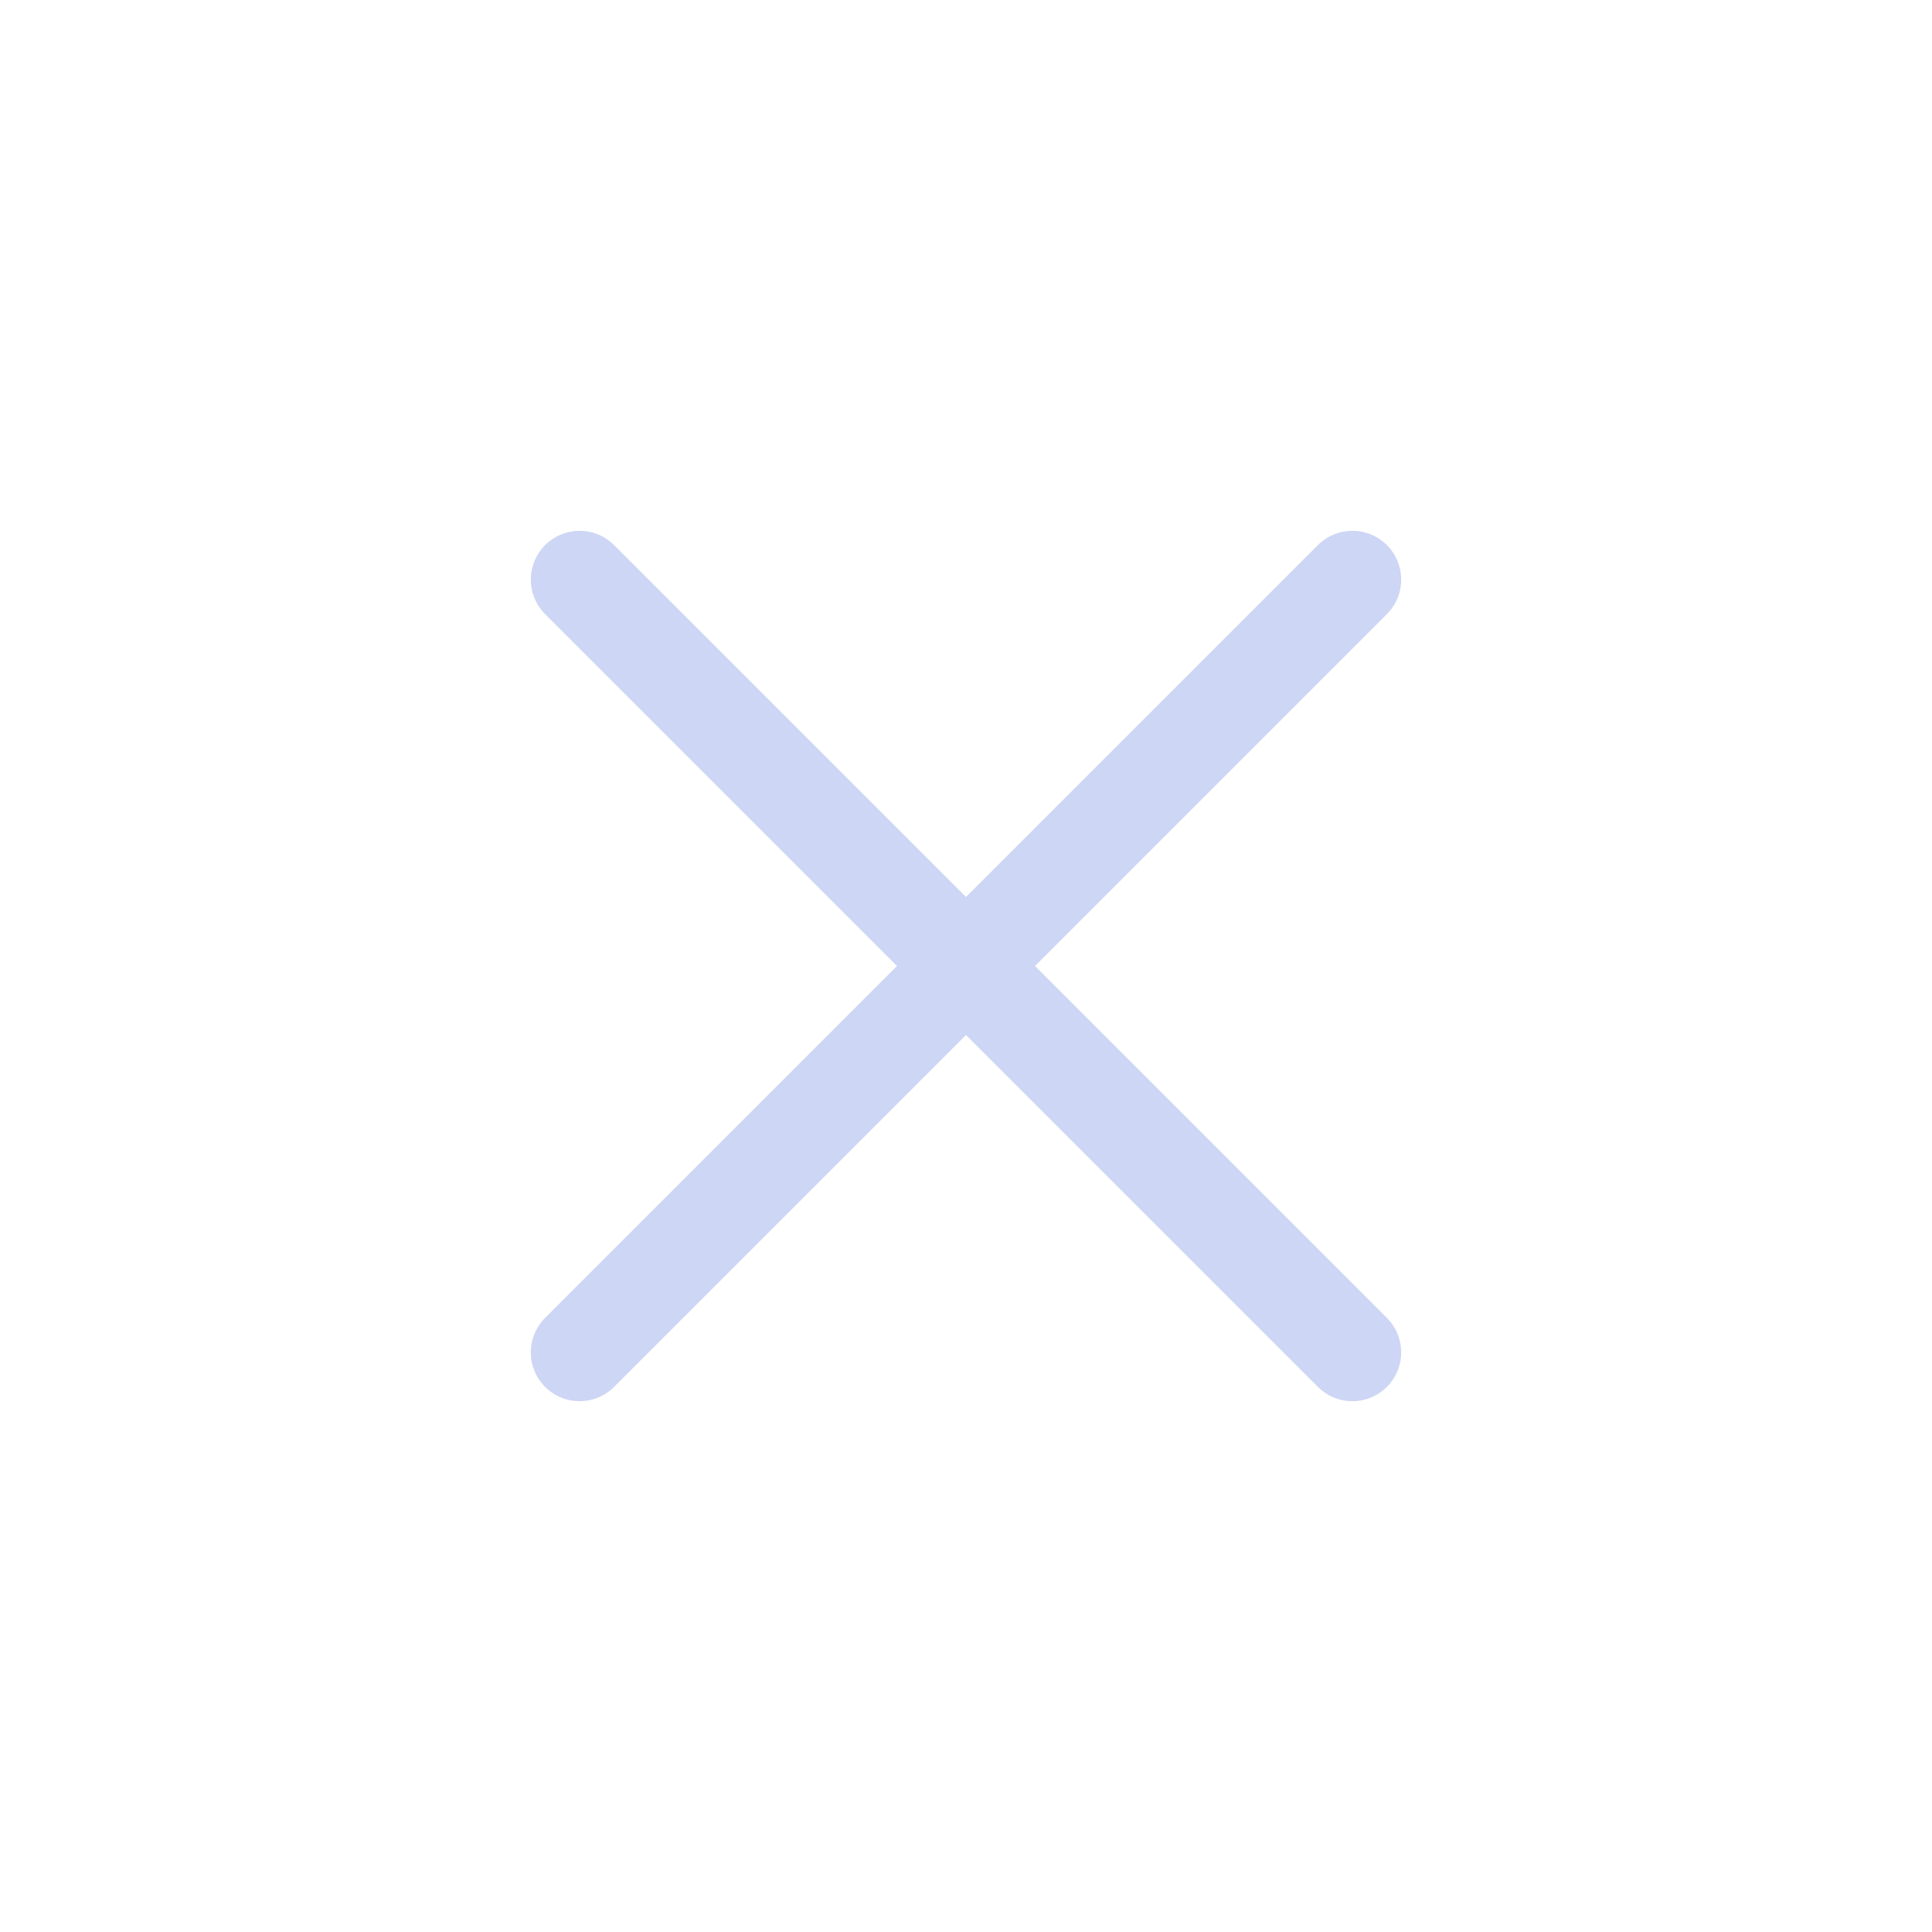
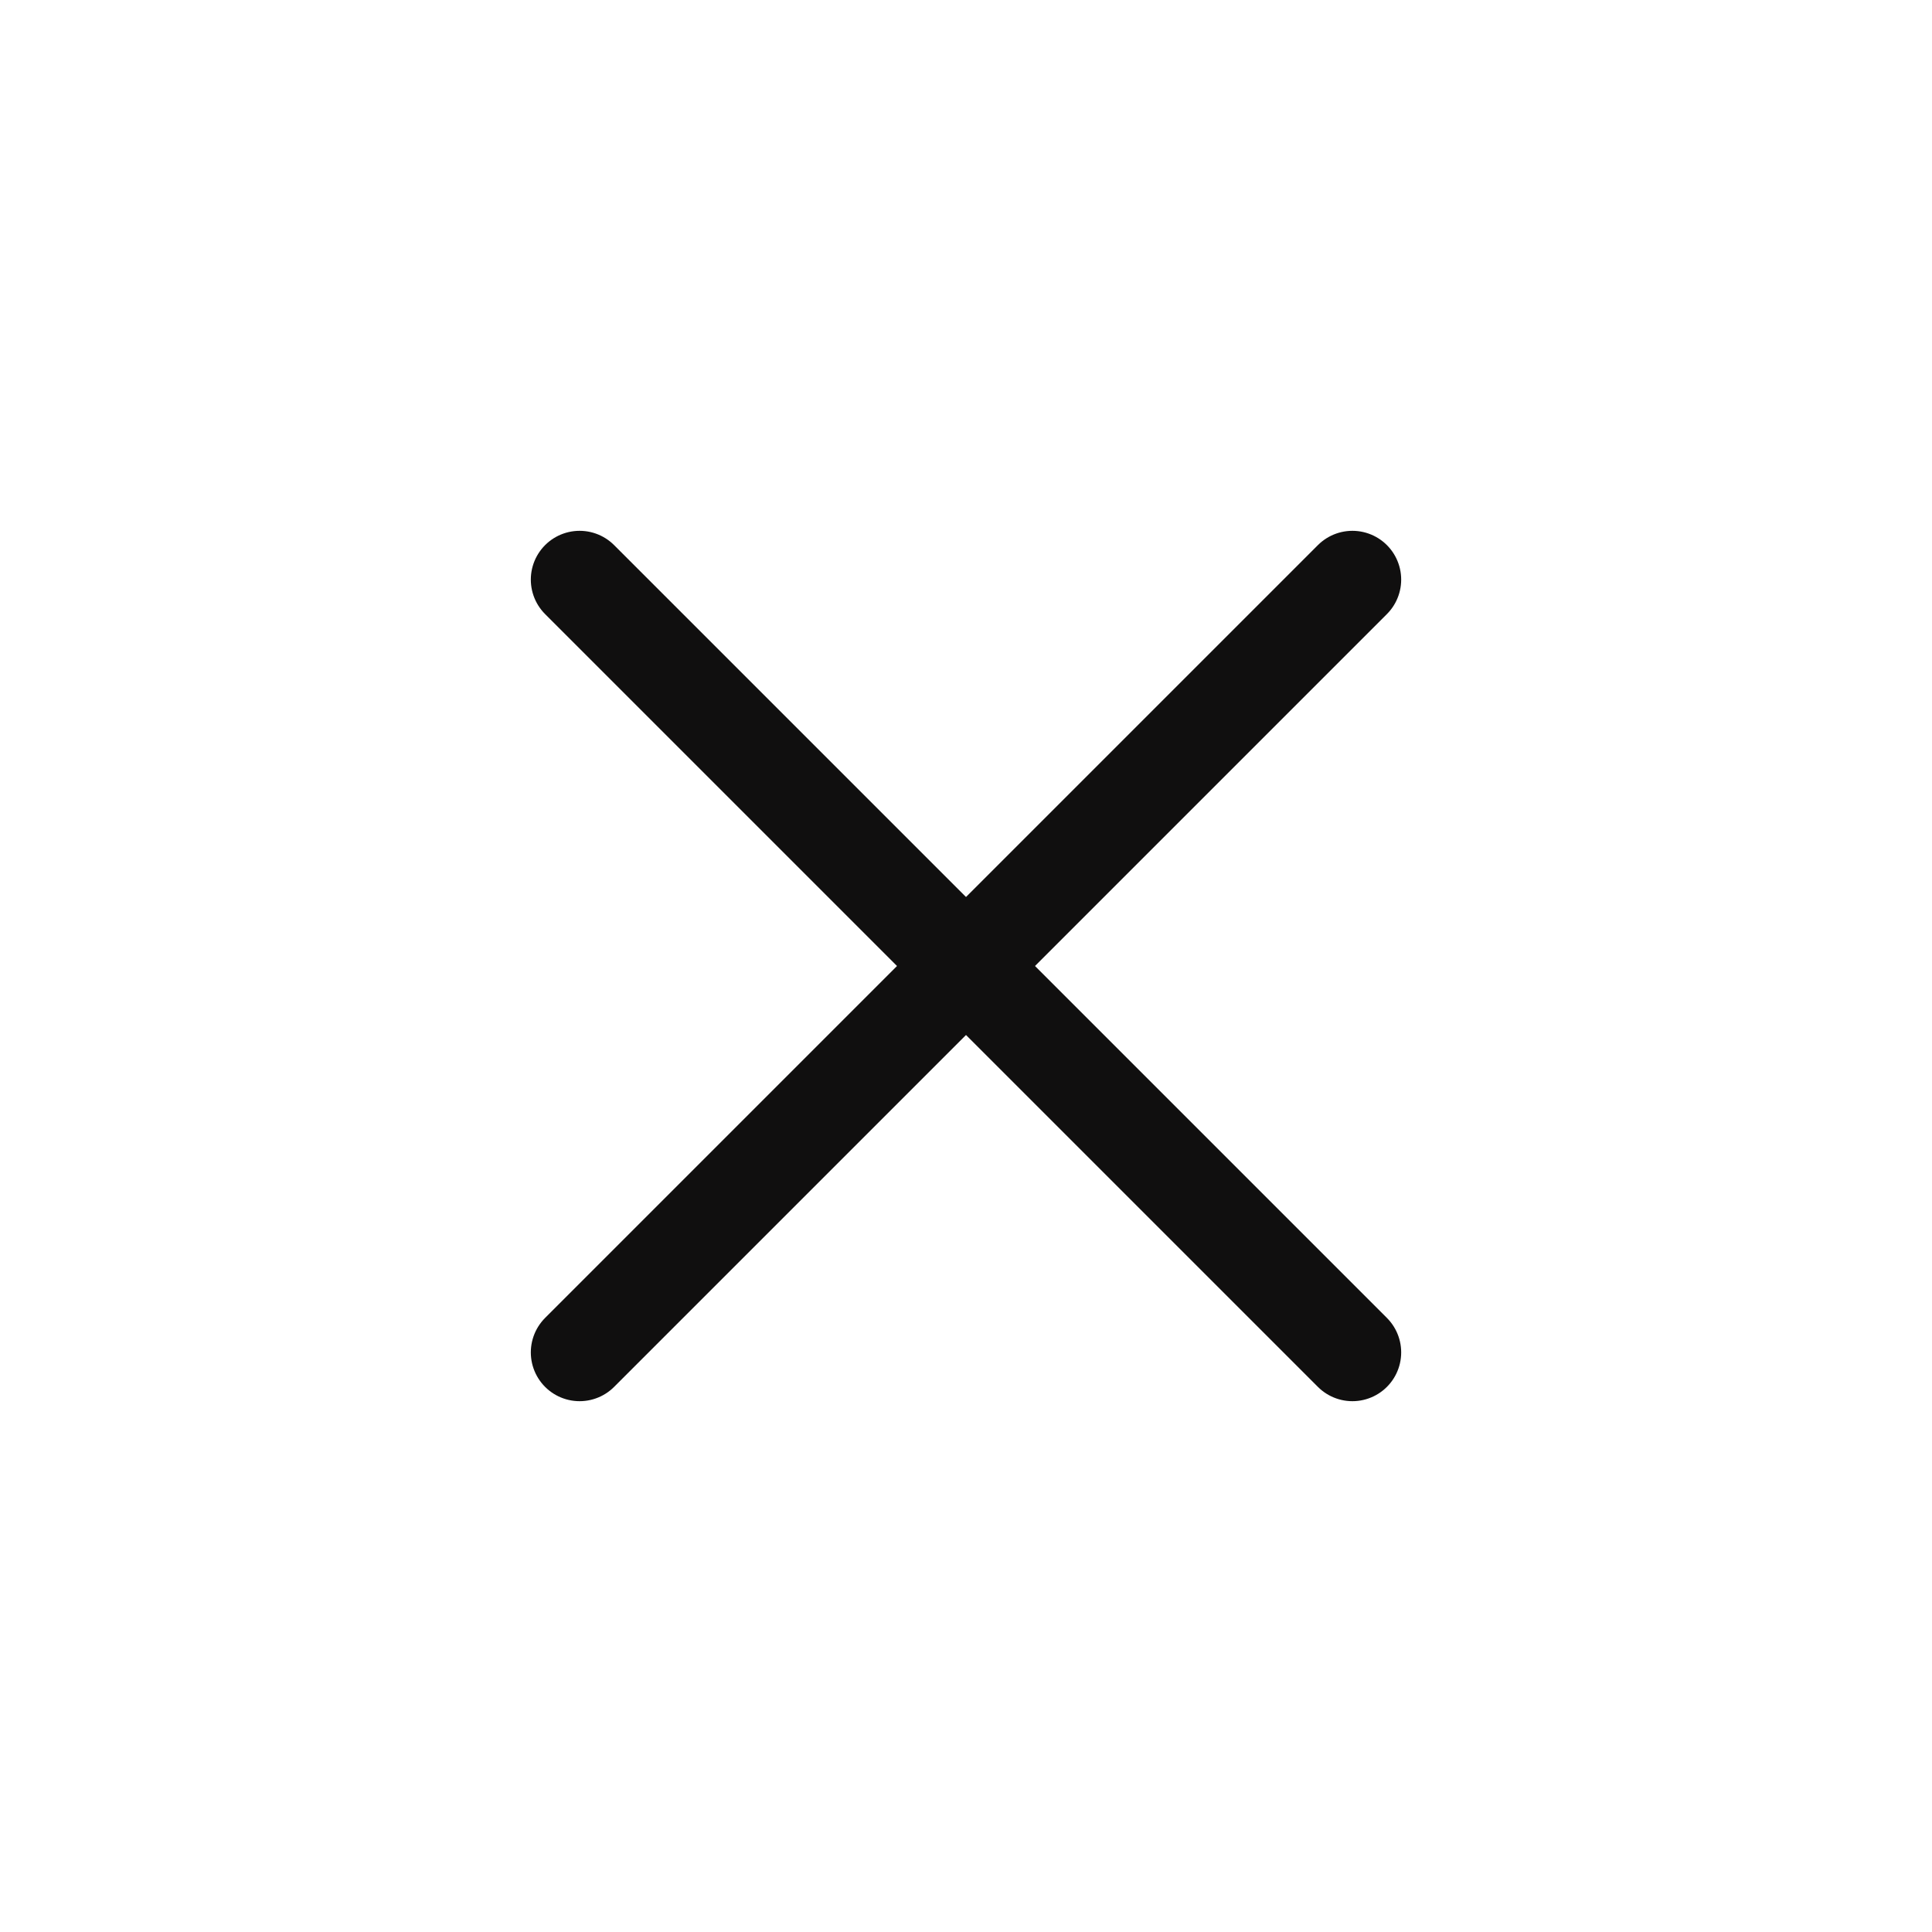
<svg xmlns="http://www.w3.org/2000/svg" viewBox="0 0 50 50" version="1.2" baseProfile="tiny">
  <defs>
</defs>
  <g fill="none" stroke="black" stroke-width="1" fill-rule="evenodd" stroke-linecap="square" stroke-linejoin="bevel">
    <g fill="none" stroke="#000000" stroke-opacity="1" stroke-width="1" stroke-linecap="square" stroke-linejoin="bevel" transform="matrix(1,0,0,1,0,0)" font-family="Sans Serif" font-size="9" font-weight="400" font-style="normal">
</g>
-     <g fill="none" stroke="#cdd6f4" stroke-opacity="1" stroke-width="1.01" stroke-linecap="round" stroke-linejoin="miter" stroke-miterlimit="2" transform="matrix(2.5,0,0,2.5,2.5,2.5)" font-family="Sans Serif" font-size="9" font-weight="400" font-style="normal">
+     <g fill="none" stroke="#100f0f" stroke-opacity="1" stroke-width="1.01" stroke-linecap="round" stroke-linejoin="miter" stroke-miterlimit="2" transform="matrix(2.5,0,0,2.5,2.5,2.5)" font-family="Sans Serif" font-size="9" font-weight="400" font-style="normal">
      <polyline fill="none" vector-effect="none" points="5,5 13,13 " />
      <polyline fill="none" vector-effect="none" points="13,5 5,13 " />
    </g>
    <g fill="none" stroke="#000000" stroke-opacity="1" stroke-width="1" stroke-linecap="square" stroke-linejoin="bevel" transform="matrix(1,0,0,1,0,0)" font-family="Sans Serif" font-size="9" font-weight="400" font-style="normal">
</g>
  </g>
</svg>
